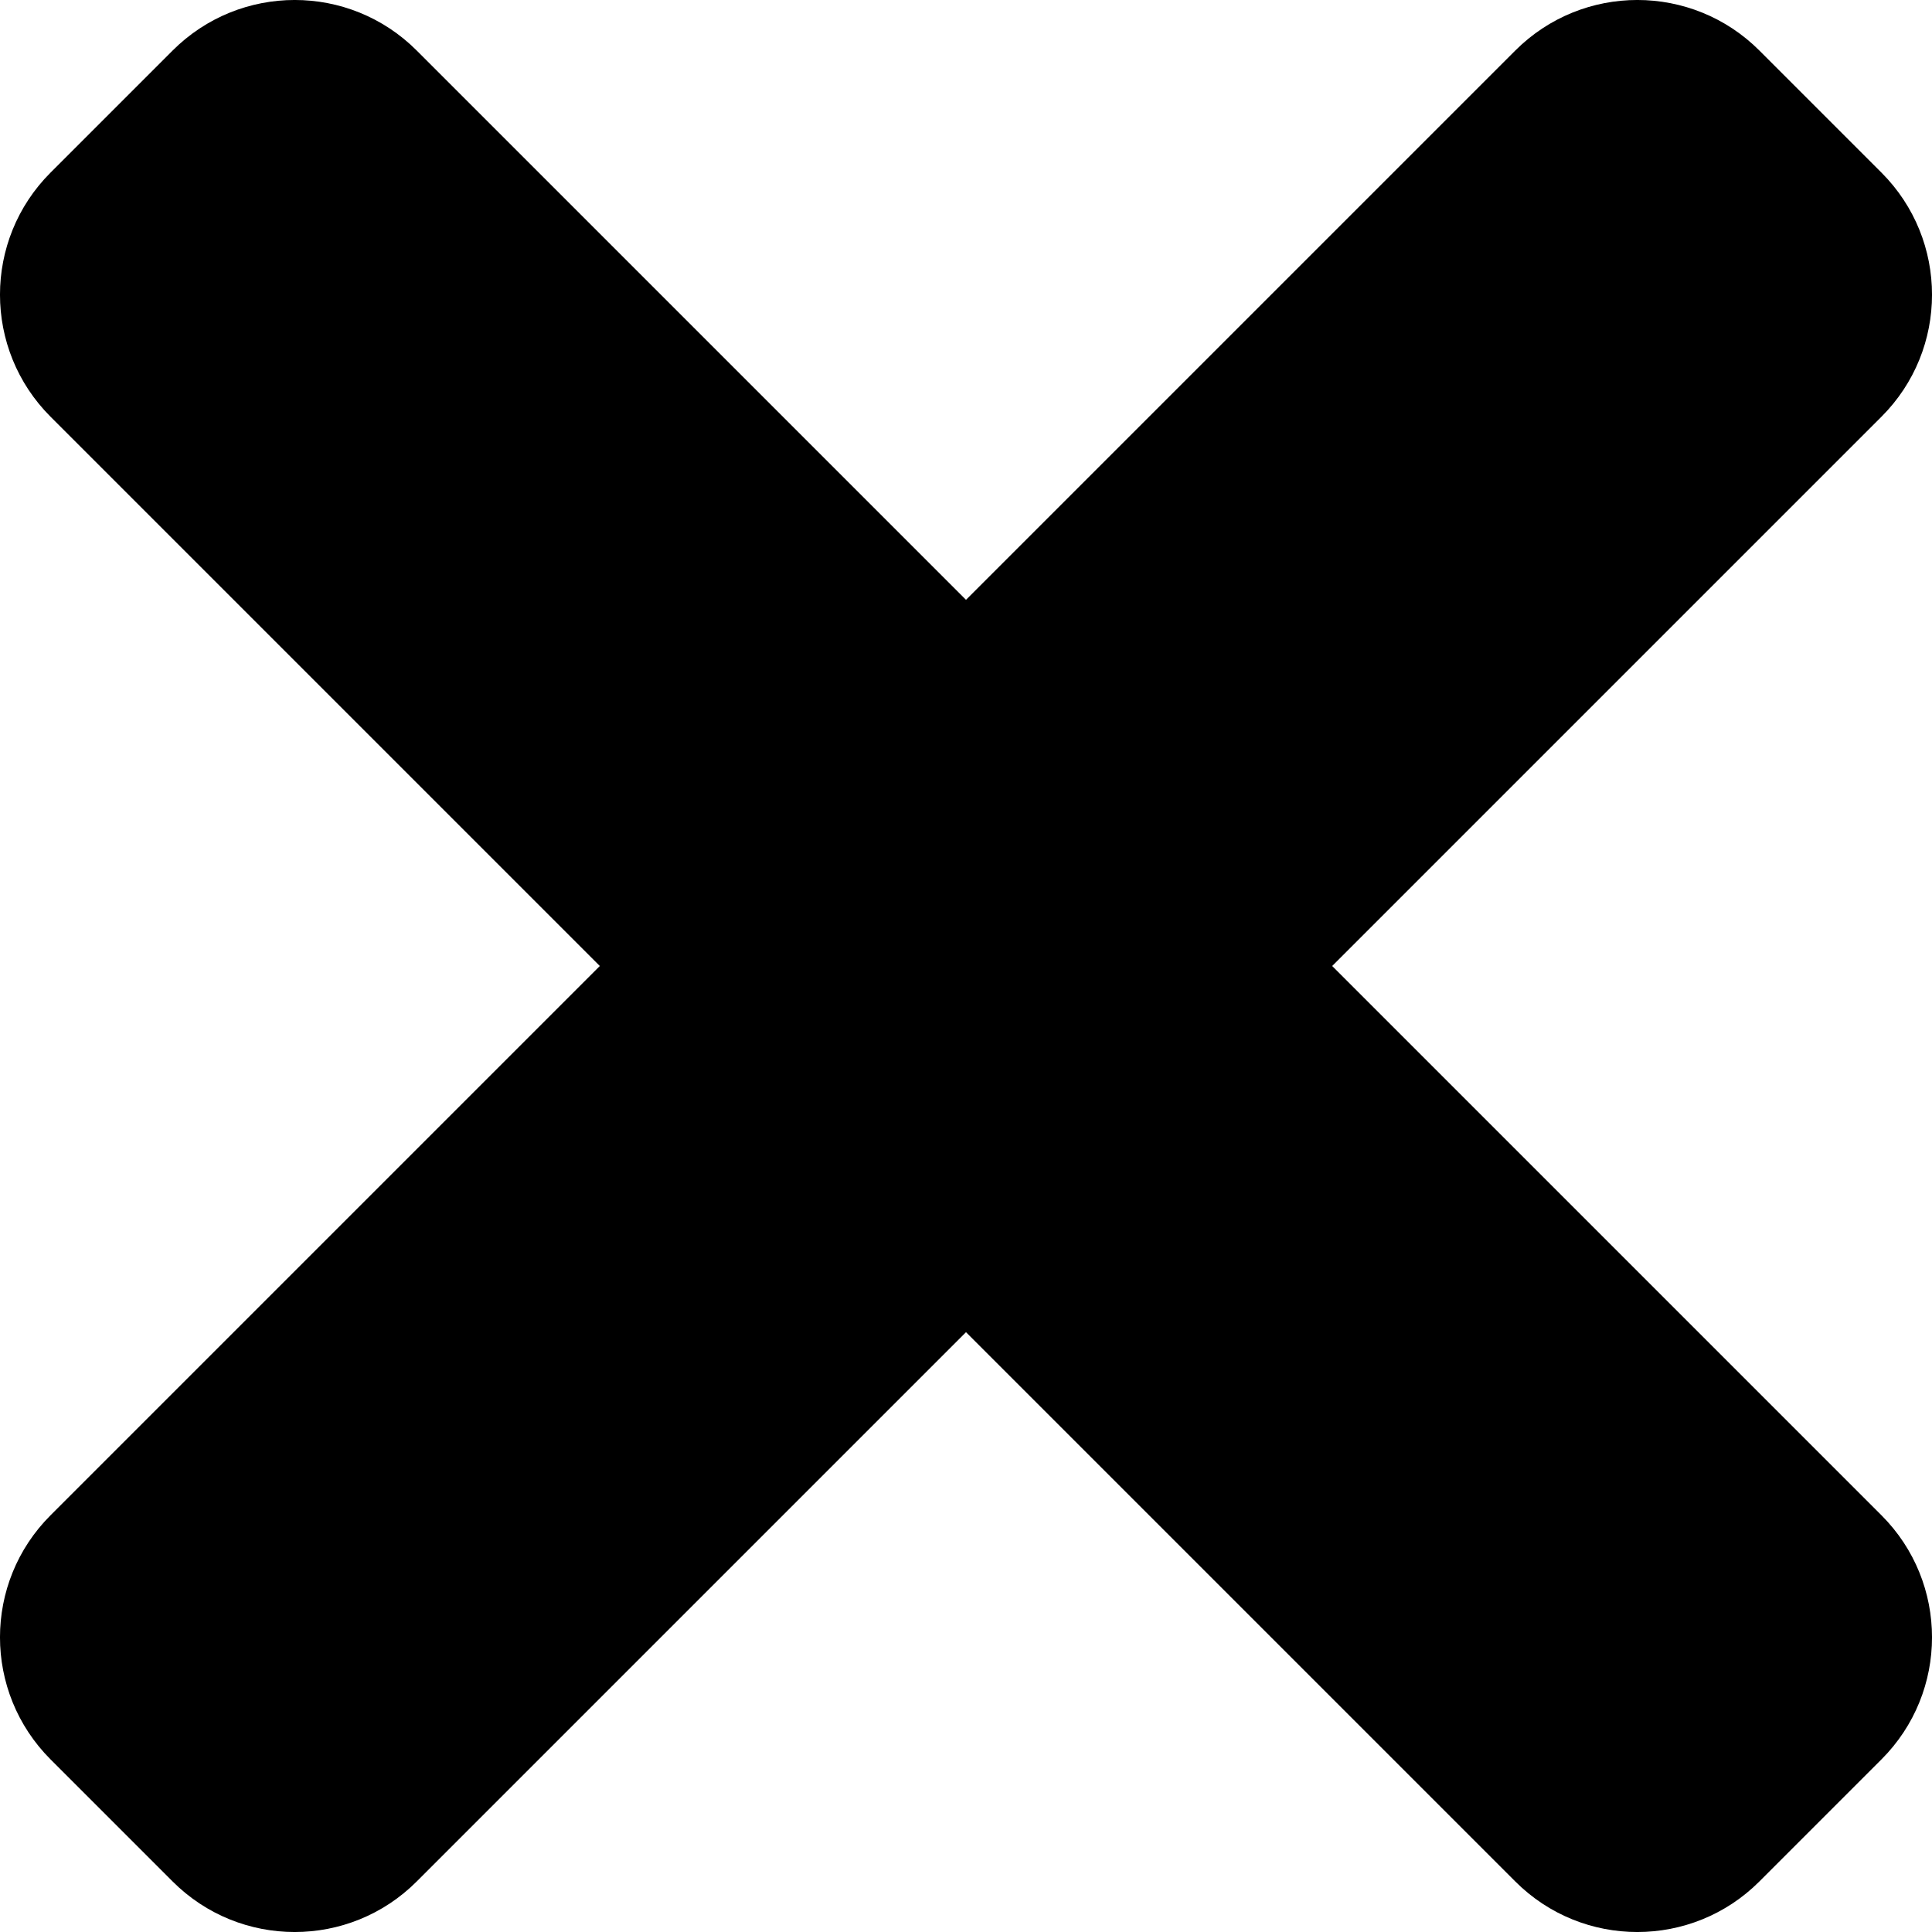
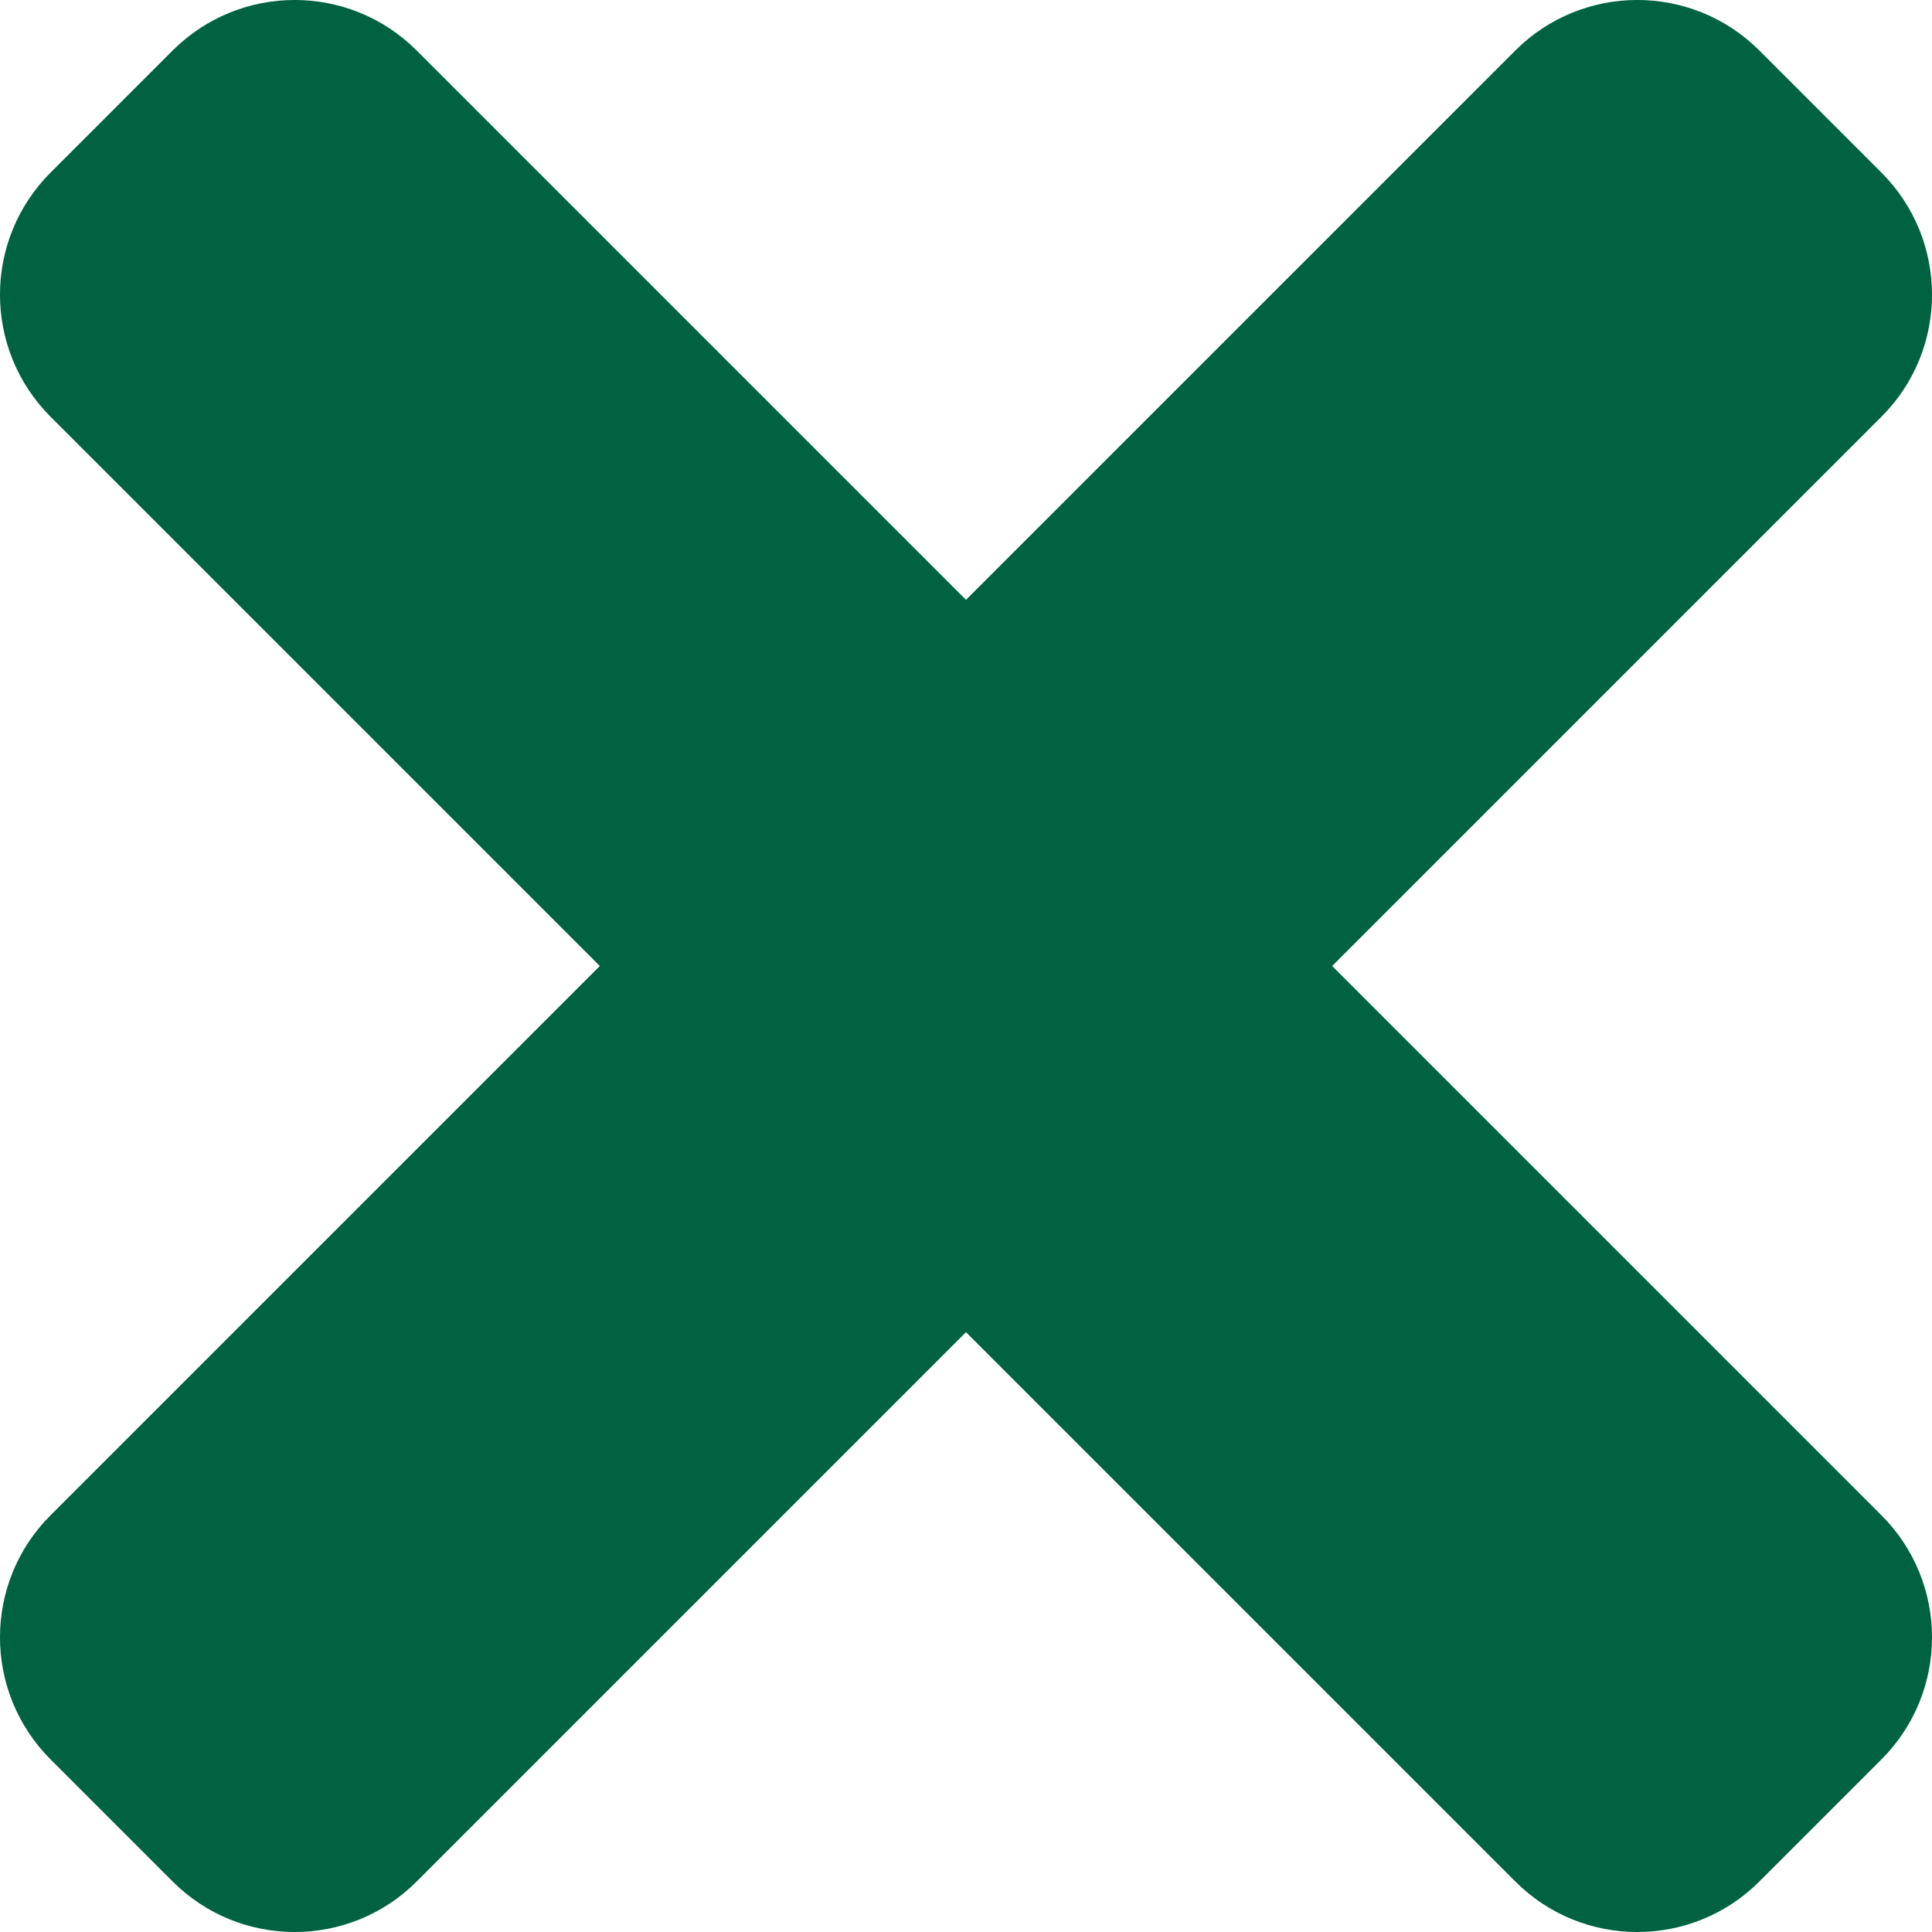
<svg xmlns="http://www.w3.org/2000/svg" width="20" height="20" viewBox="0 0 30 30" fill="none">
-   <path d="M20.686 15L29.215 6.471C30.262 5.425 30.262 3.728 29.215 2.68L27.32 0.785C26.273 -0.262 24.576 -0.262 23.529 0.785L15 9.314L6.471 0.785C5.425 -0.262 3.728 -0.262 2.68 0.785L0.785 2.68C-0.262 3.727 -0.262 5.424 0.785 6.471L9.314 15L0.785 23.529C-0.262 24.575 -0.262 26.272 0.785 27.32L2.68 29.215C3.727 30.262 5.425 30.262 6.471 29.215L15 20.686L23.529 29.215C24.575 30.262 26.273 30.262 27.32 29.215L29.215 27.32C30.262 26.273 30.262 24.576 29.215 23.529L20.686 15Z" fill="black" />
+   <path d="M20.686 15L29.215 6.471C30.262 5.425 30.262 3.728 29.215 2.68L27.32 0.785C26.273 -0.262 24.576 -0.262 23.529 0.785L15 9.314L6.471 0.785C5.425 -0.262 3.728 -0.262 2.68 0.785L0.785 2.68C-0.262 3.727 -0.262 5.424 0.785 6.471L9.314 15L0.785 23.529C-0.262 24.575 -0.262 26.272 0.785 27.32L2.68 29.215C3.727 30.262 5.425 30.262 6.471 29.215L15 20.686L23.529 29.215C24.575 30.262 26.273 30.262 27.32 29.215L29.215 27.32C30.262 26.273 30.262 24.576 29.215 23.529L20.686 15Z" fill="#006241" />
</svg>
